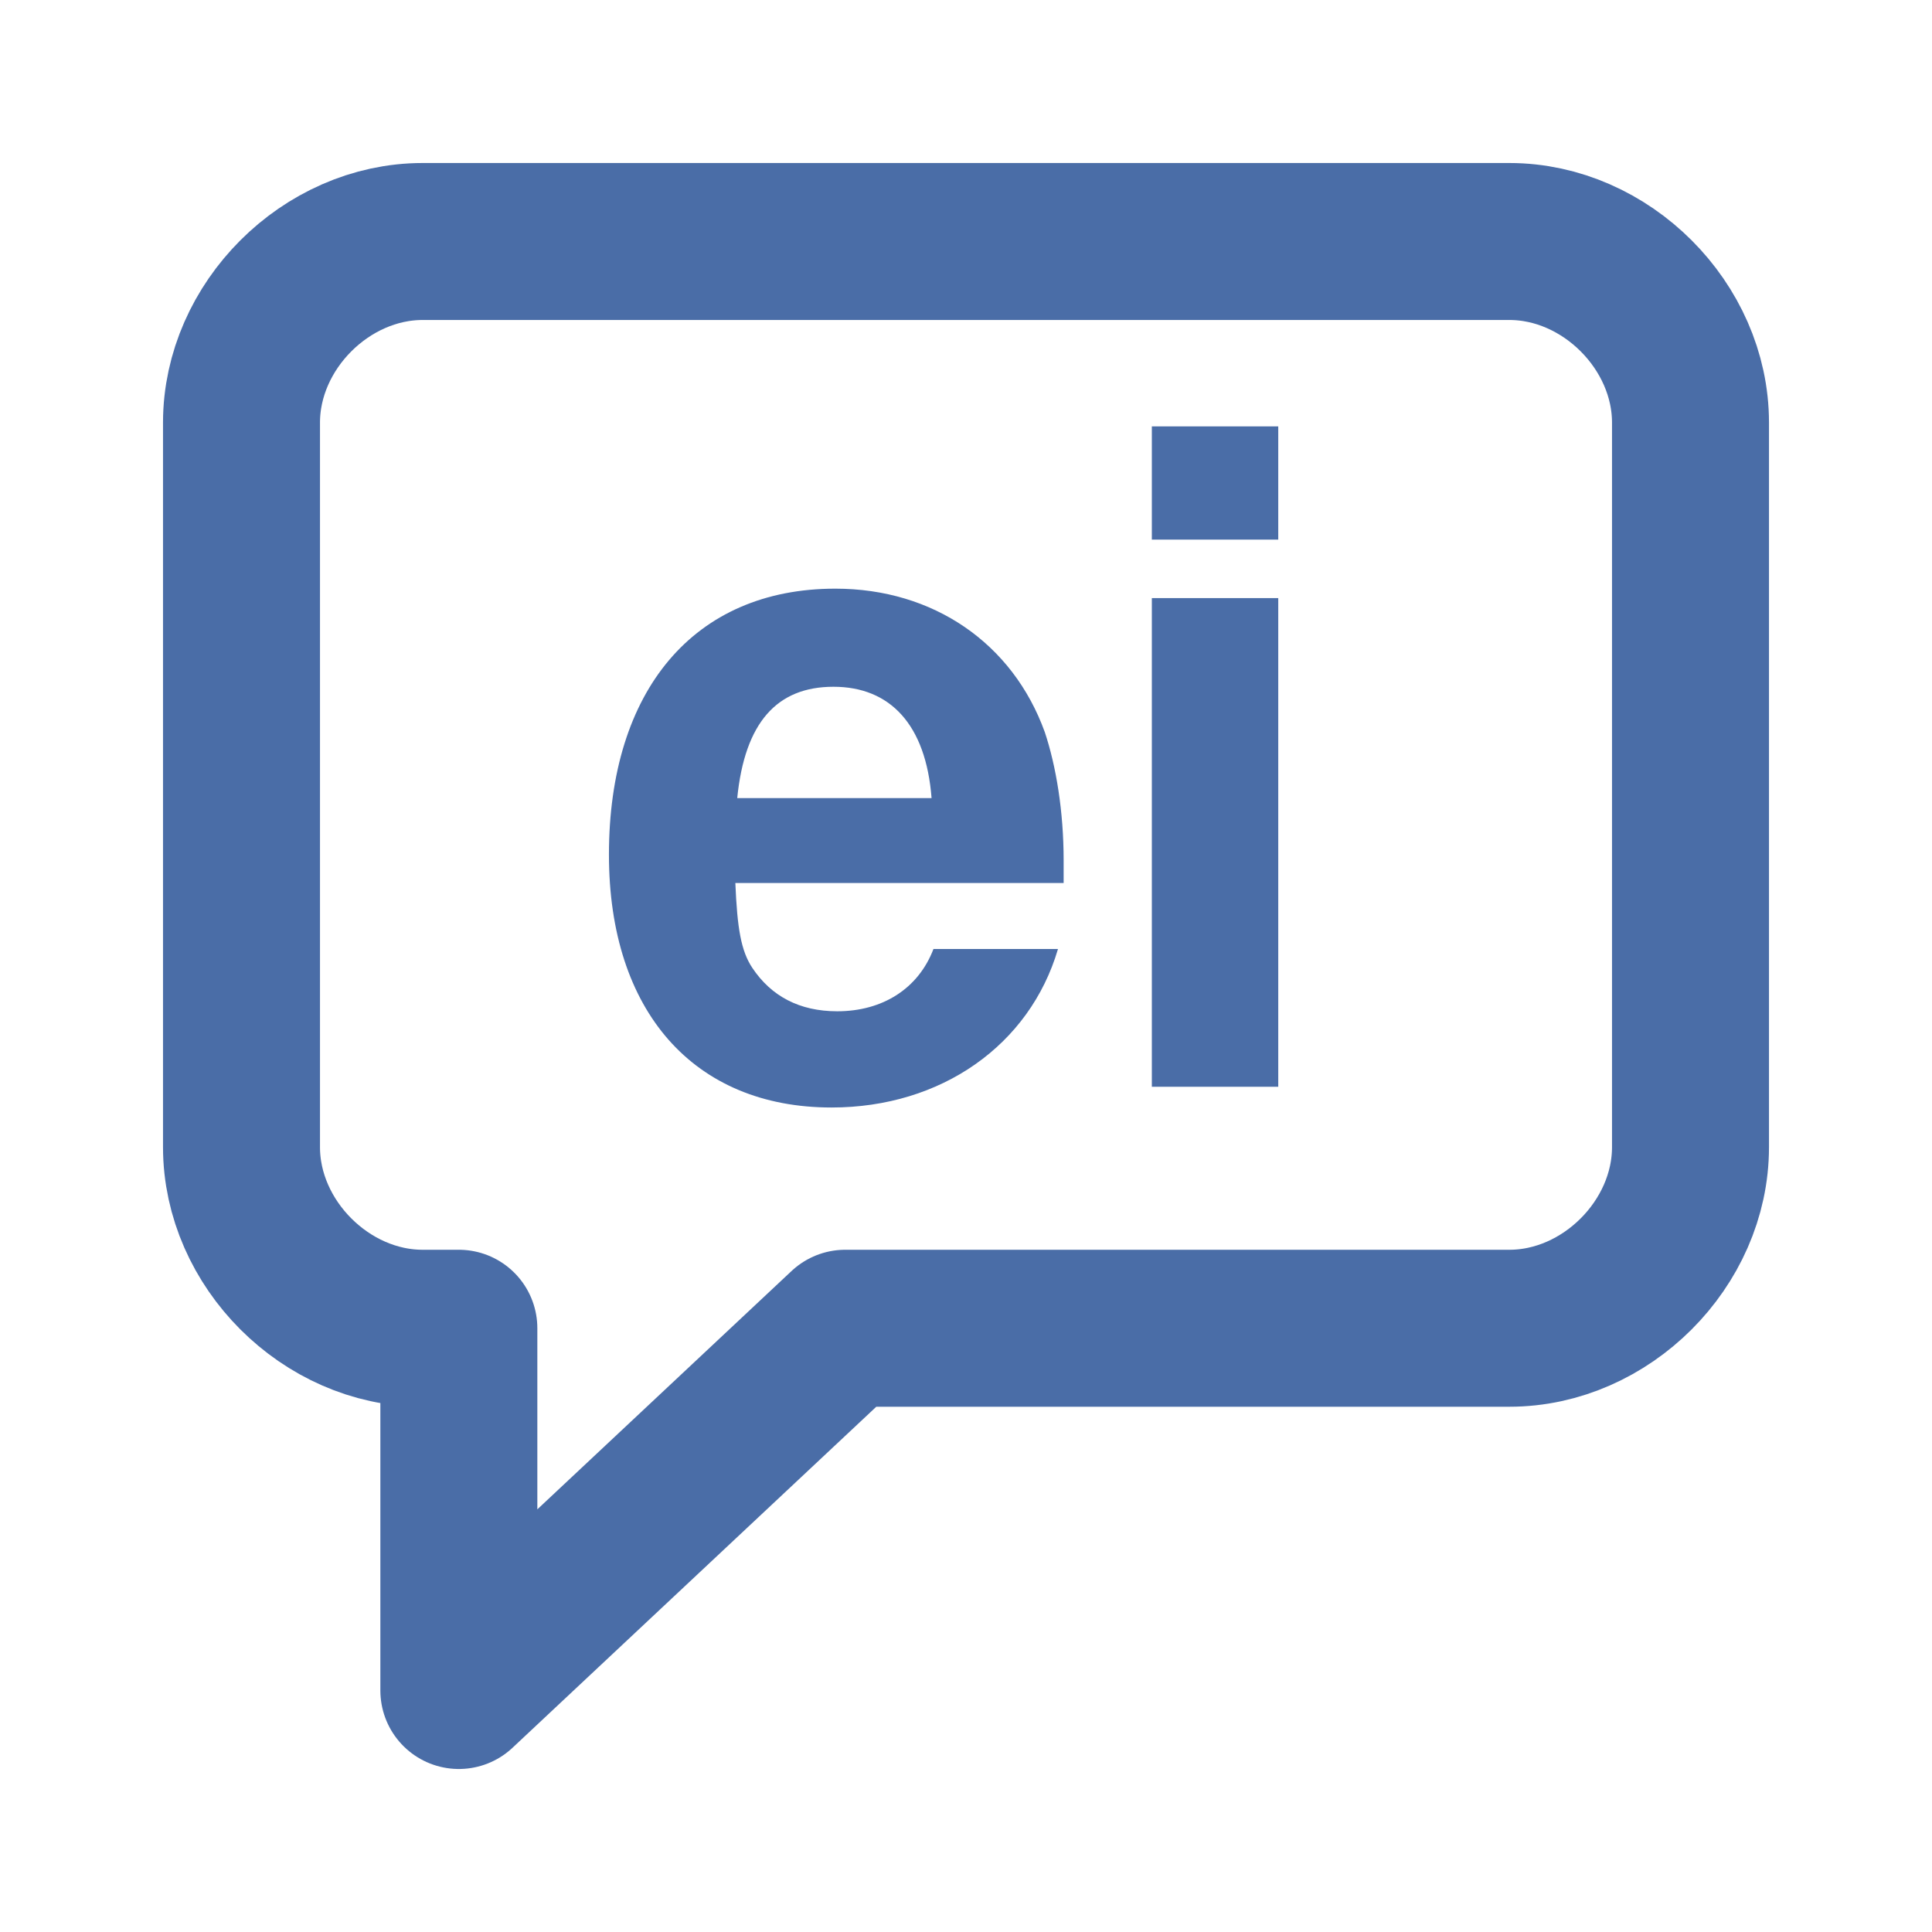
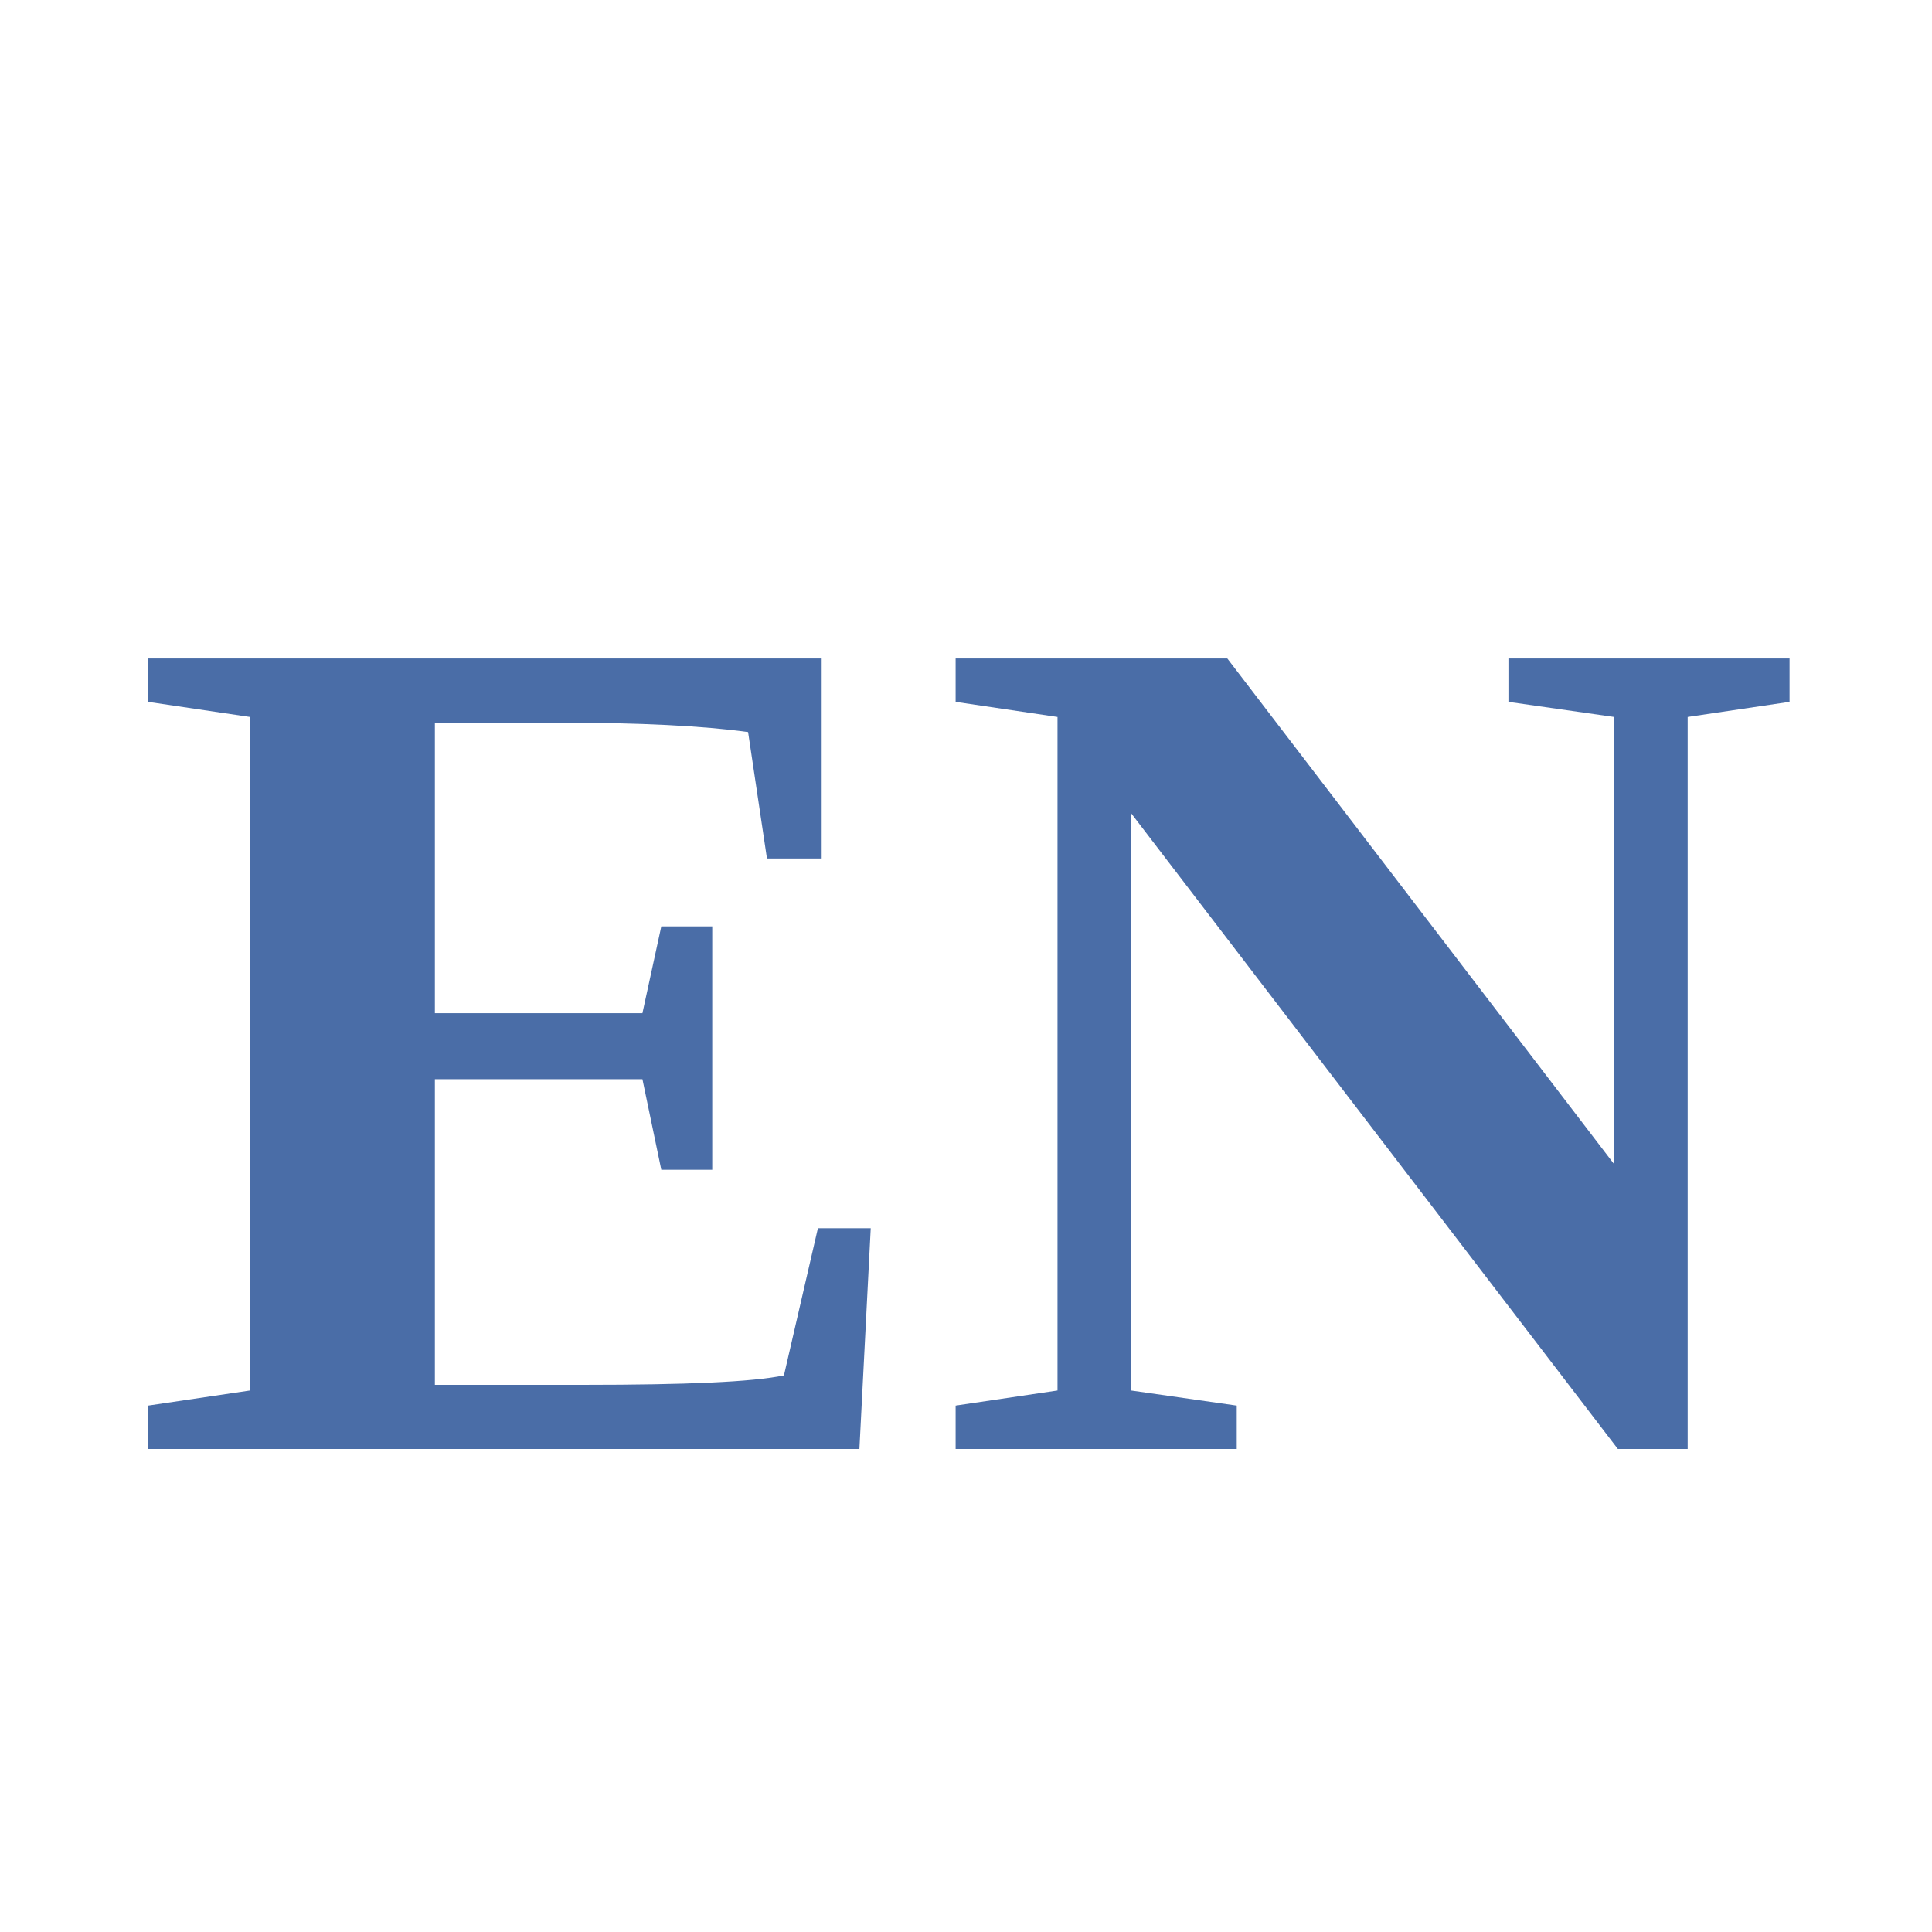
<svg xmlns="http://www.w3.org/2000/svg" viewBox="0 0 16 16" width="16" height="16">
-   <path d="M2 3.5C2 2.7 2.7 2 3.5 2h9c.8 0 1.5.7 1.5 1.5v6c0 .8-.7 1.5-1.5 1.5H7l-3.2 3v-3H3.5C2.7 11 2 10.3 2 9.5v-6z" fill="none" stroke="#4A6DA7" stroke-width="1.3" stroke-linejoin="round" />
-   <text x="8" y="9" font-family="Segoe UI, Helvetica, Arial, sans-serif" font-size="7.5" font-weight="700" text-anchor="middle" fill="#4A6DA7">ei</text>
+   <text x="8" y="12" font-family="Georgia, 'Times New Roman', serif" font-size="10" font-weight="700" text-anchor="middle" fill="#4A6DA7">EN</text>
</svg>
